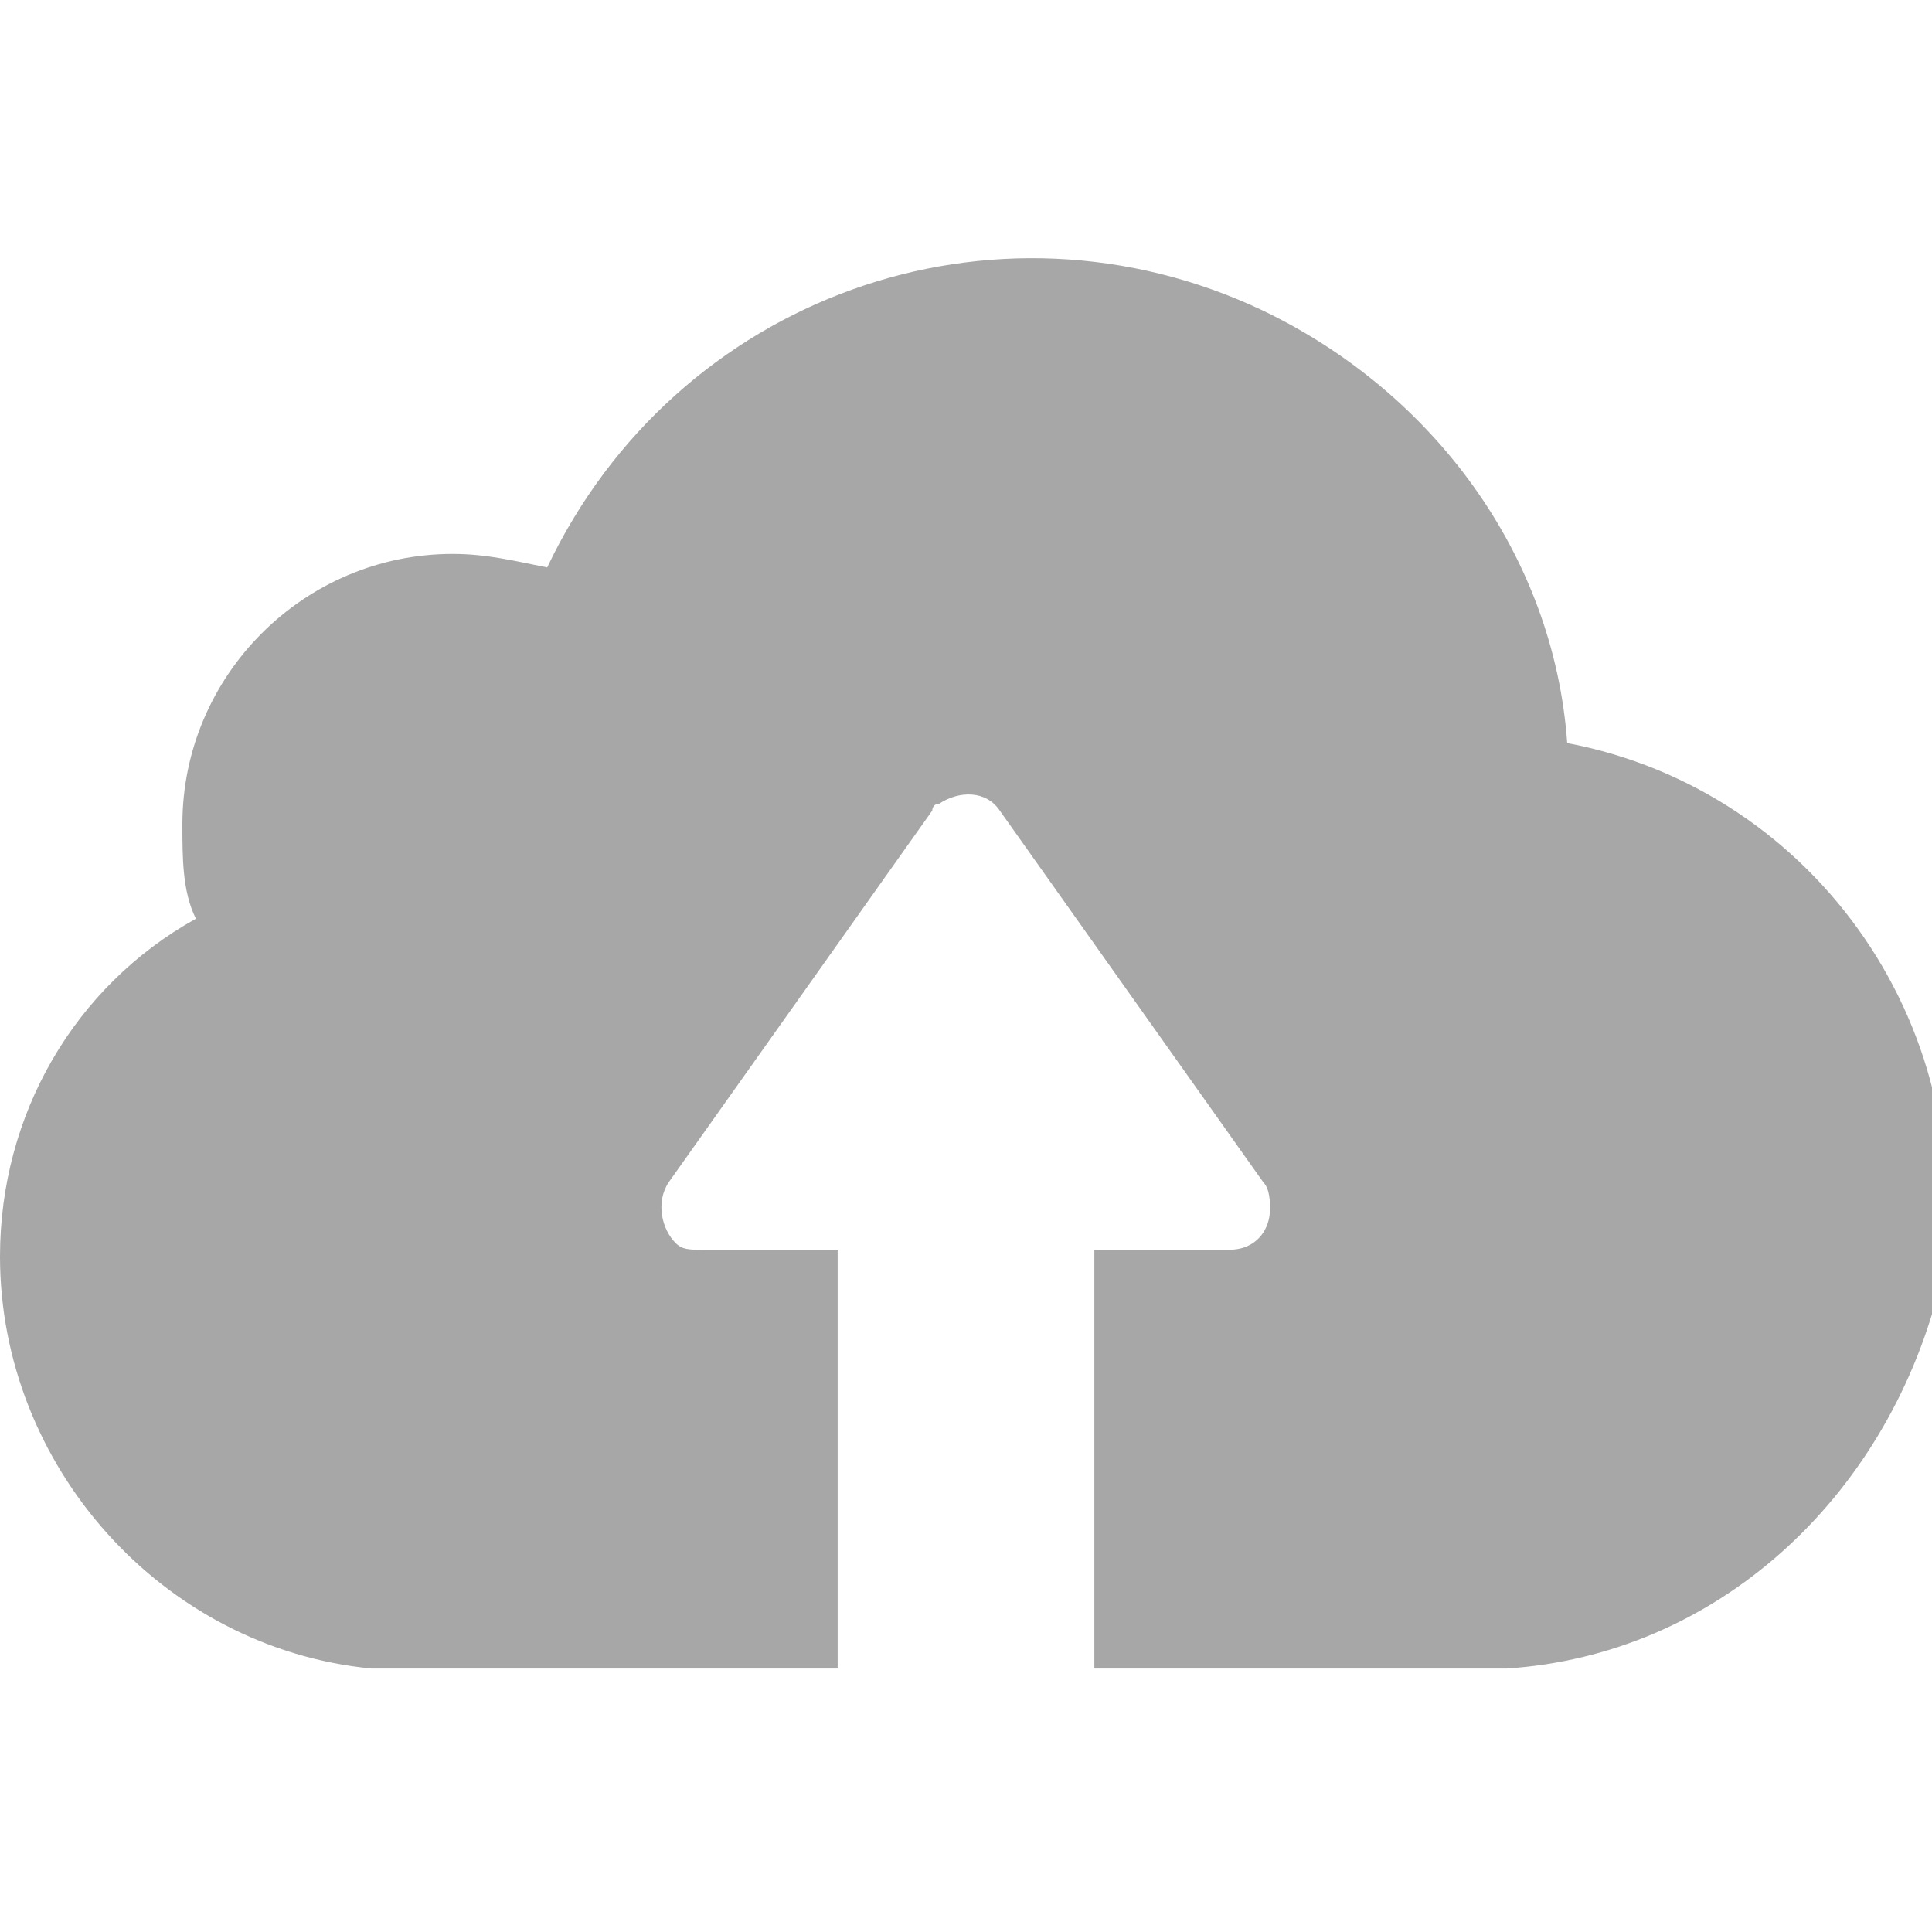
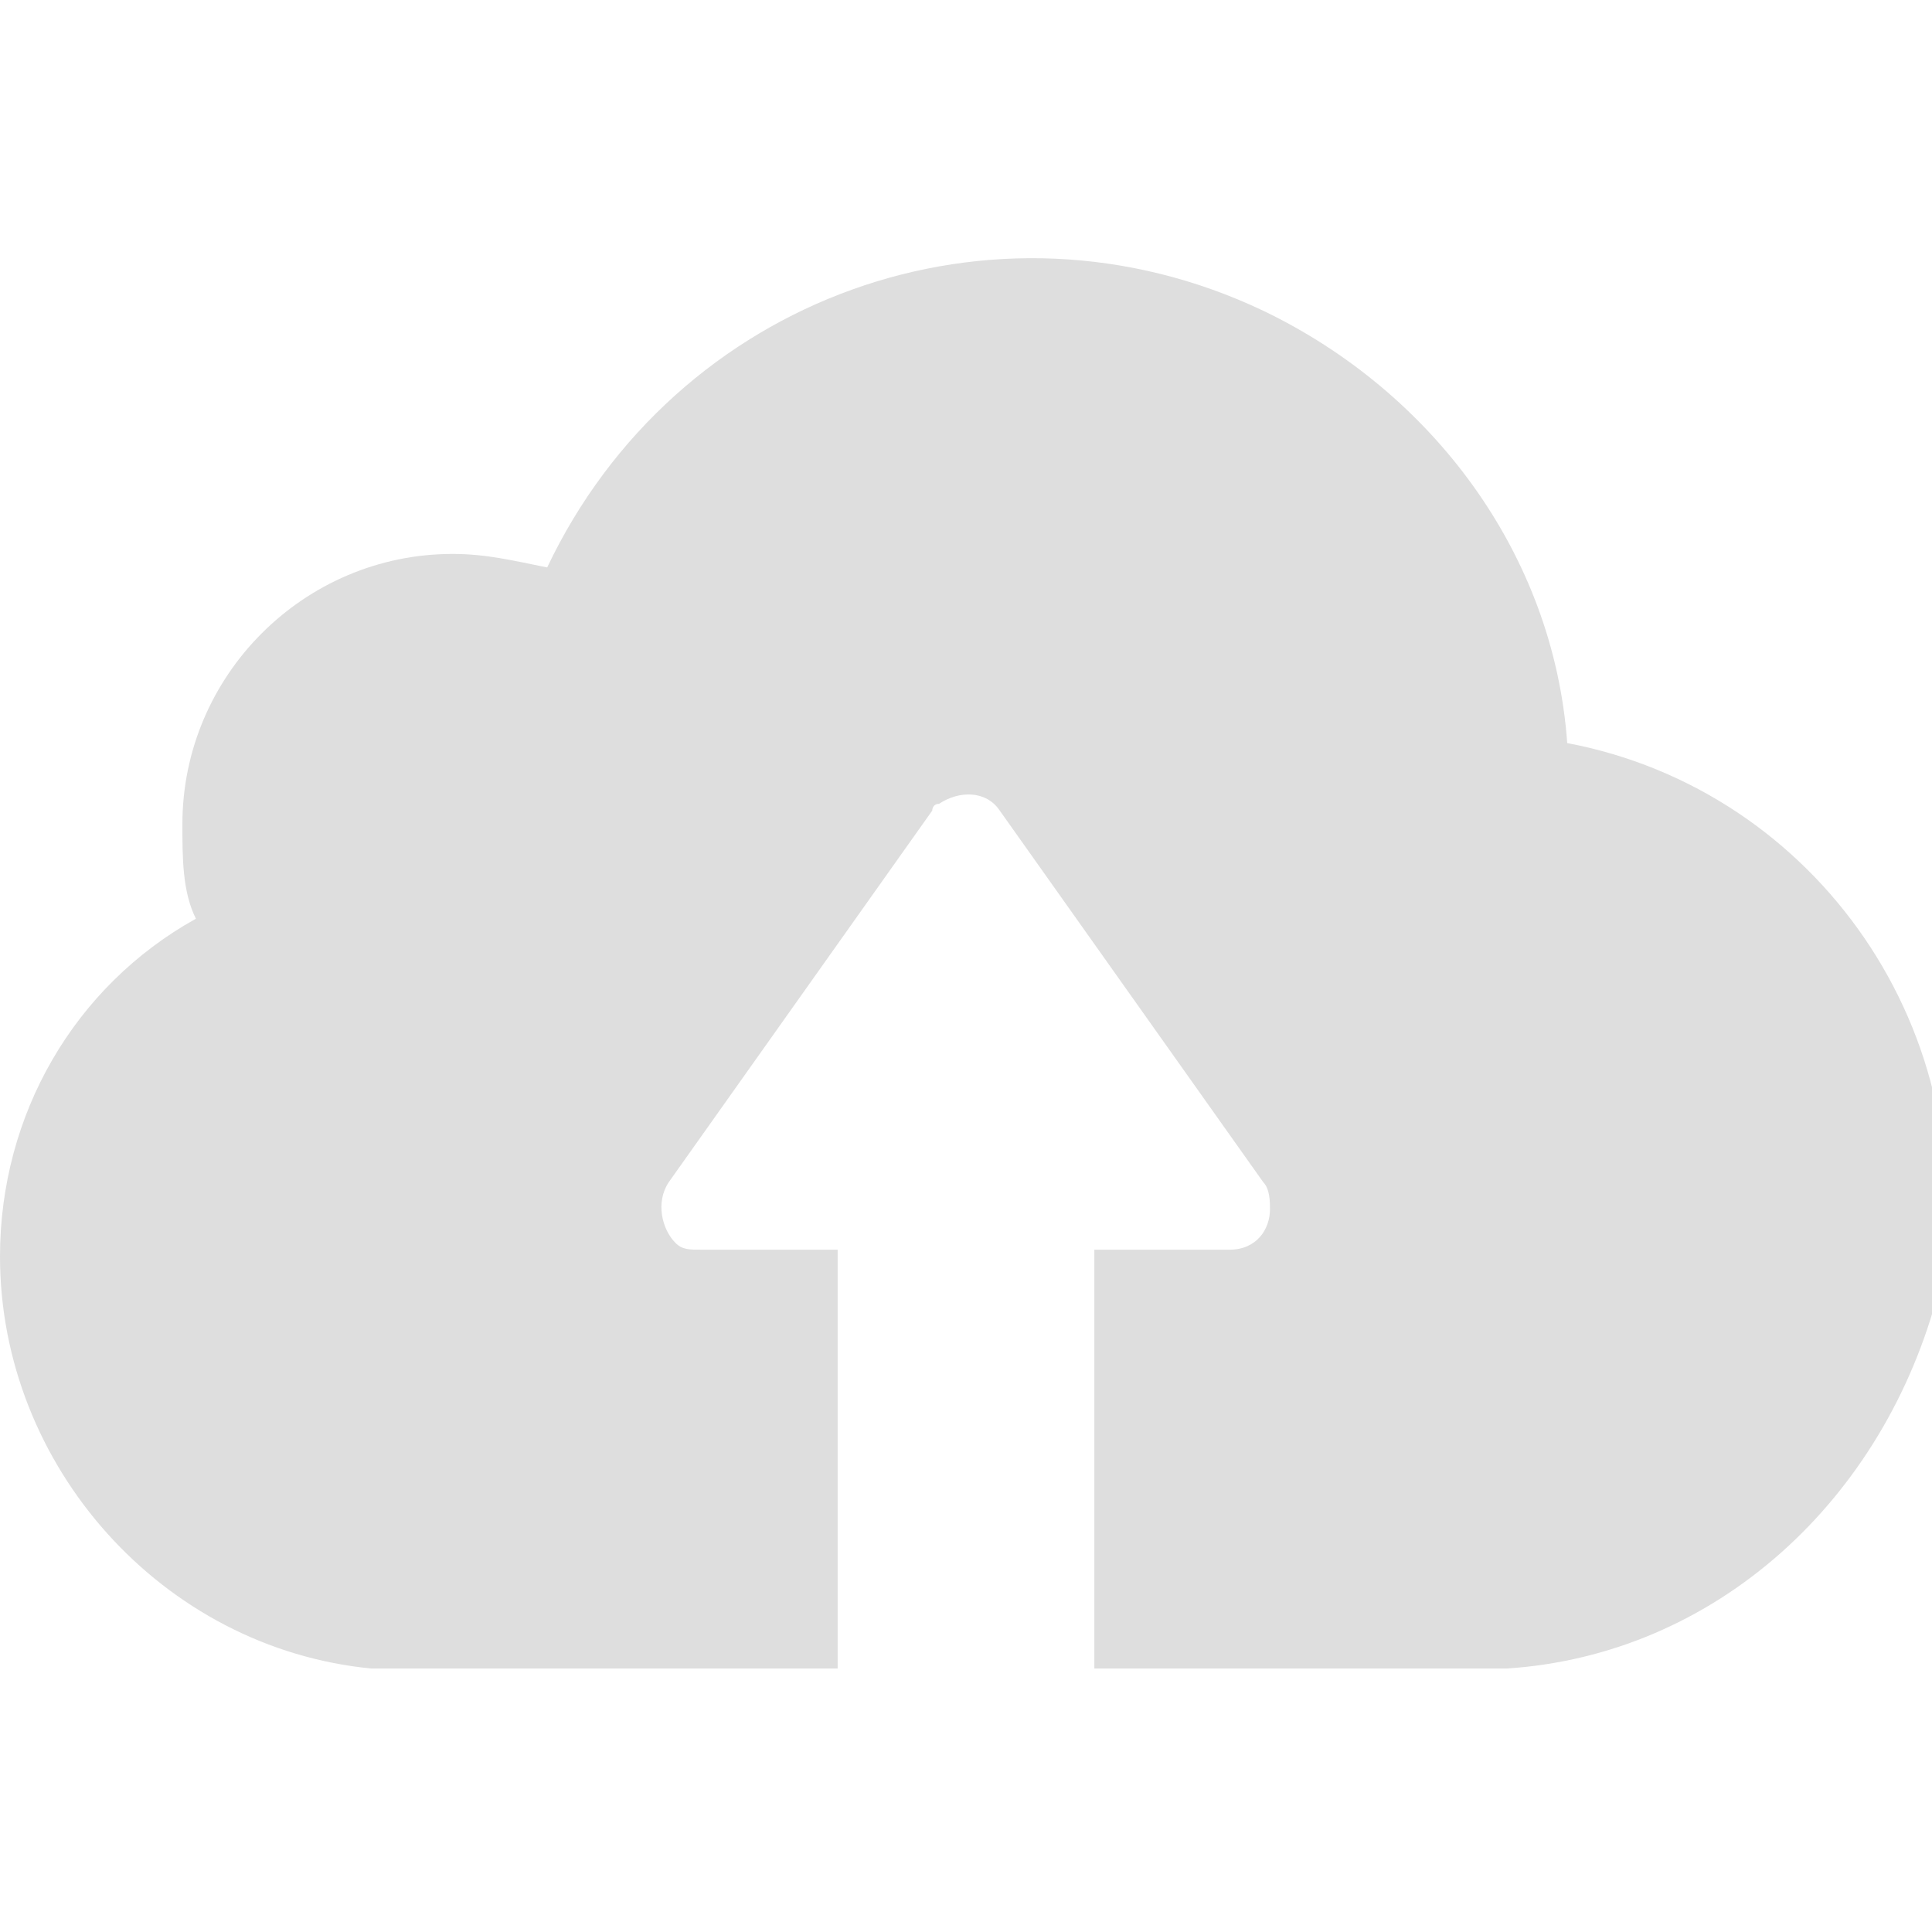
- <svg xmlns="http://www.w3.org/2000/svg" version="1.1" id="Layer_1" x="0px" y="0px" viewBox="0 0 28.6 28.6" enable-background="new 0 0 28.6 28.6" xml:space="preserve" fill="#a7a7a7">
+ <svg xmlns="http://www.w3.org/2000/svg" version="1.1" id="Layer_1" x="0px" y="0px" viewBox="0 0 28.6 28.6" enable-background="new 0 0 28.6 28.6" xml:space="preserve" fill="#dedede">
  <path d="M22.3,24.7h-6.1v-6.2h2c0.4,0,0.6-0.3,0.6-0.6c0-0.1,0-0.3-0.1-0.4L14.8,12c-0.2-0.3-0.6-0.3-0.9-0.1  c-0.1,0-0.1,0.1-0.1,0.1l-3.9,5.5c-0.2,0.3-0.1,0.7,0.1,0.9c0.1,0.1,0.2,0.1,0.4,0.1h2v6.2H5.5c-3.1-0.3-5.5-3-5.5-6.1  c0-2.1,1.1-4,2.9-5c-0.2-0.4-0.2-0.9-0.2-1.4c0-2.2,1.8-4,4-4c0,0,0,0,0,0c0.5,0,0.9,0.1,1.4,0.2c1.9-4,6.6-5.7,10.6-3.8  c2.5,1.2,4.3,3.6,4.5,6.4c3.7,0.7,6.2,4.3,5.5,8.1C27.9,22.2,25.4,24.5,22.3,24.7z" />
</svg>
